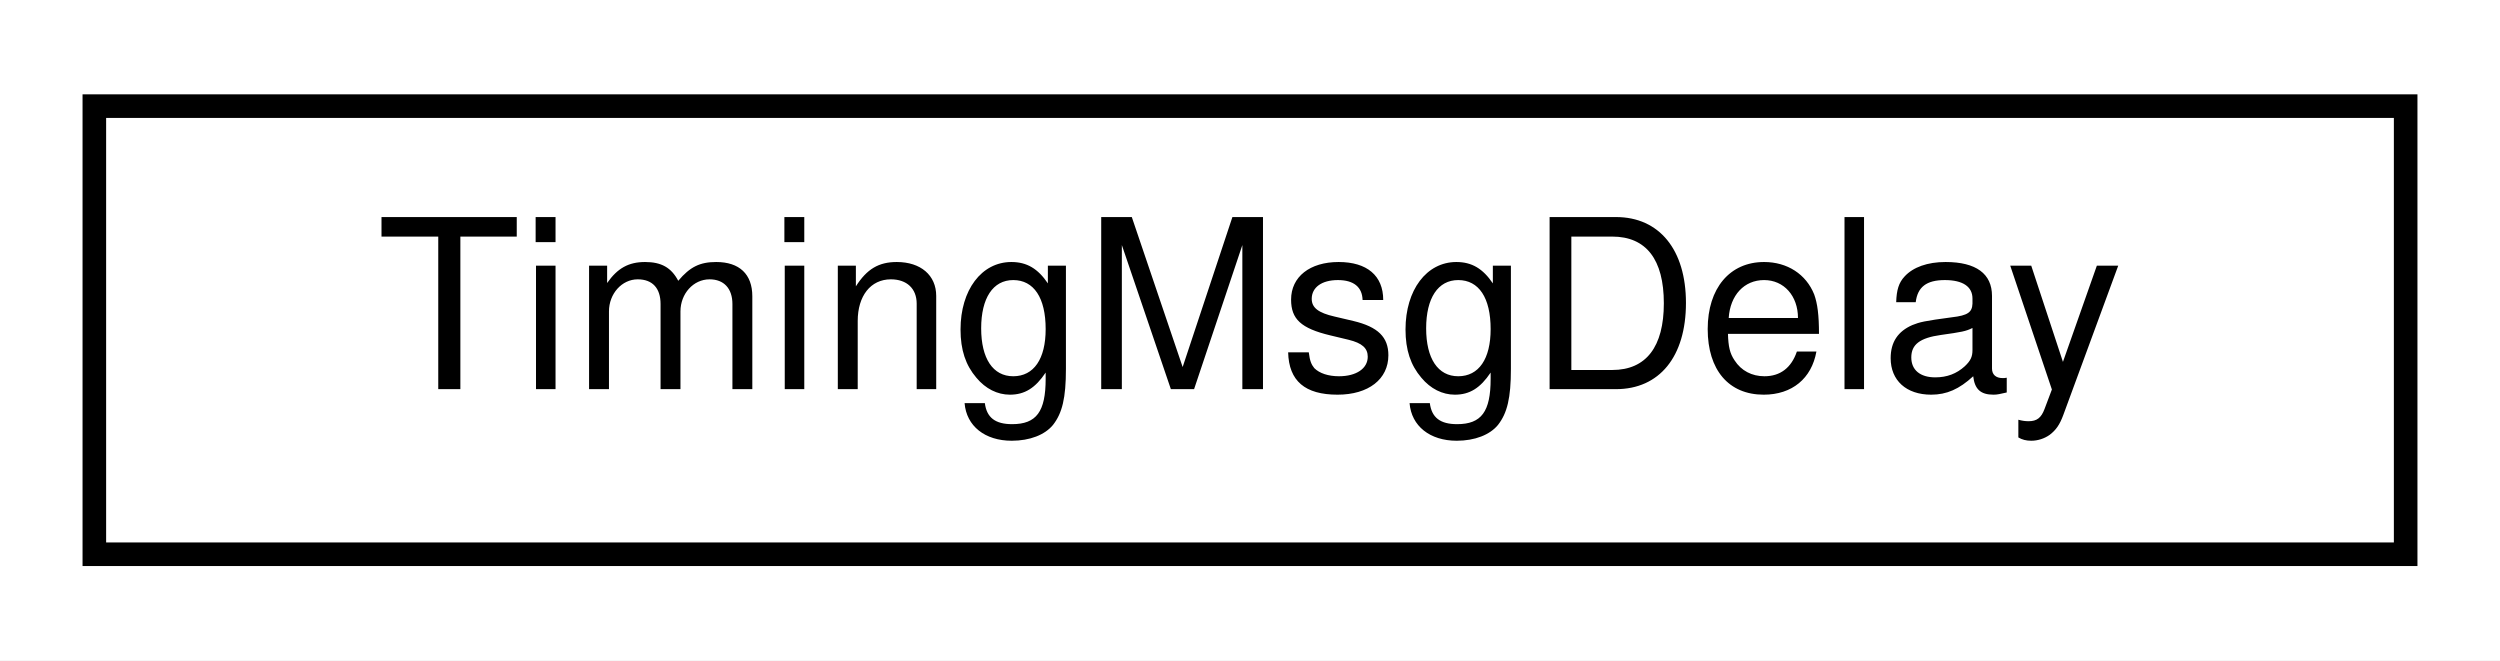
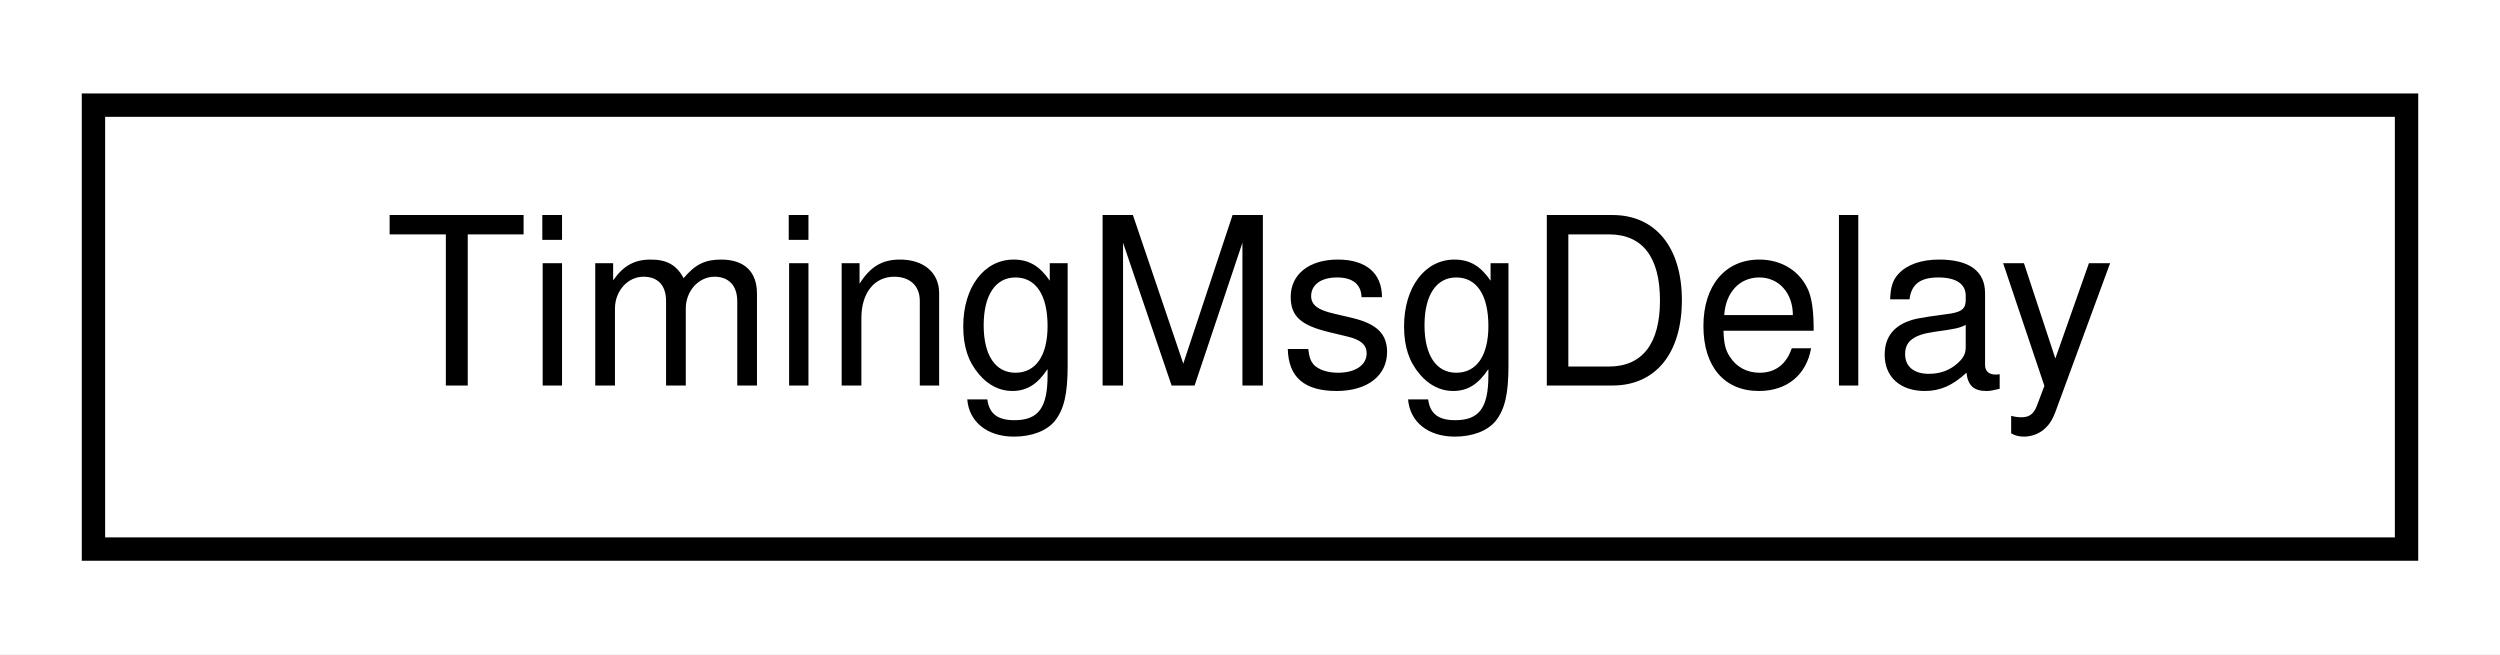
- <svg xmlns="http://www.w3.org/2000/svg" xmlns:xlink="http://www.w3.org/1999/xlink" width="106pt" height="28pt" viewBox="0.00 0.00 106.00 28.00">
+ <svg xmlns="http://www.w3.org/2000/svg" xmlns:xlink="http://www.w3.org/1999/xlink" width="107pt" height="28pt" viewBox="0.00 0.00 107.00 28.00">
  <g id="graph0" class="graph" transform="scale(1 1) rotate(0) translate(4 24)">
-     <polygon fill="#ffffff" stroke="transparent" points="-4,4 -4,-24 102,-24 102,4 -4,4" />
+     <polygon fill="white" stroke="transparent" points="-4,4 -4,-24 103,-24 103,4 -4,4" />
    <g id="node1" class="node">
      <g id="a_node1">
-         <a xlink:href="classTimingMsgDelay.html" target="_top" xlink:title="TimingMsgDelay">
-           <polygon fill="#ffffff" stroke="#000000" points="0,-.5 0,-19.5 98,-19.5 98,-.5 0,-.5" />
-           <text text-anchor="middle" x="49" y="-7.5" font-family="Helvetica,sans-Serif" font-size="10.00" fill="#000000">TimingMsgDelay</text>
+         <a xlink:href="classTimingMsgDelay.html" target="_top" xlink:title=" ">
+           <polygon fill="white" stroke="black" points="0,-0.5 0,-19.5 99,-19.5 99,-0.5 0,-0.5" />
+           <text text-anchor="middle" x="49.5" y="-7.5" font-family="Helvetica,sans-Serif" font-size="10.00">TimingMsgDelay</text>
        </a>
      </g>
    </g>
  </g>
</svg>
